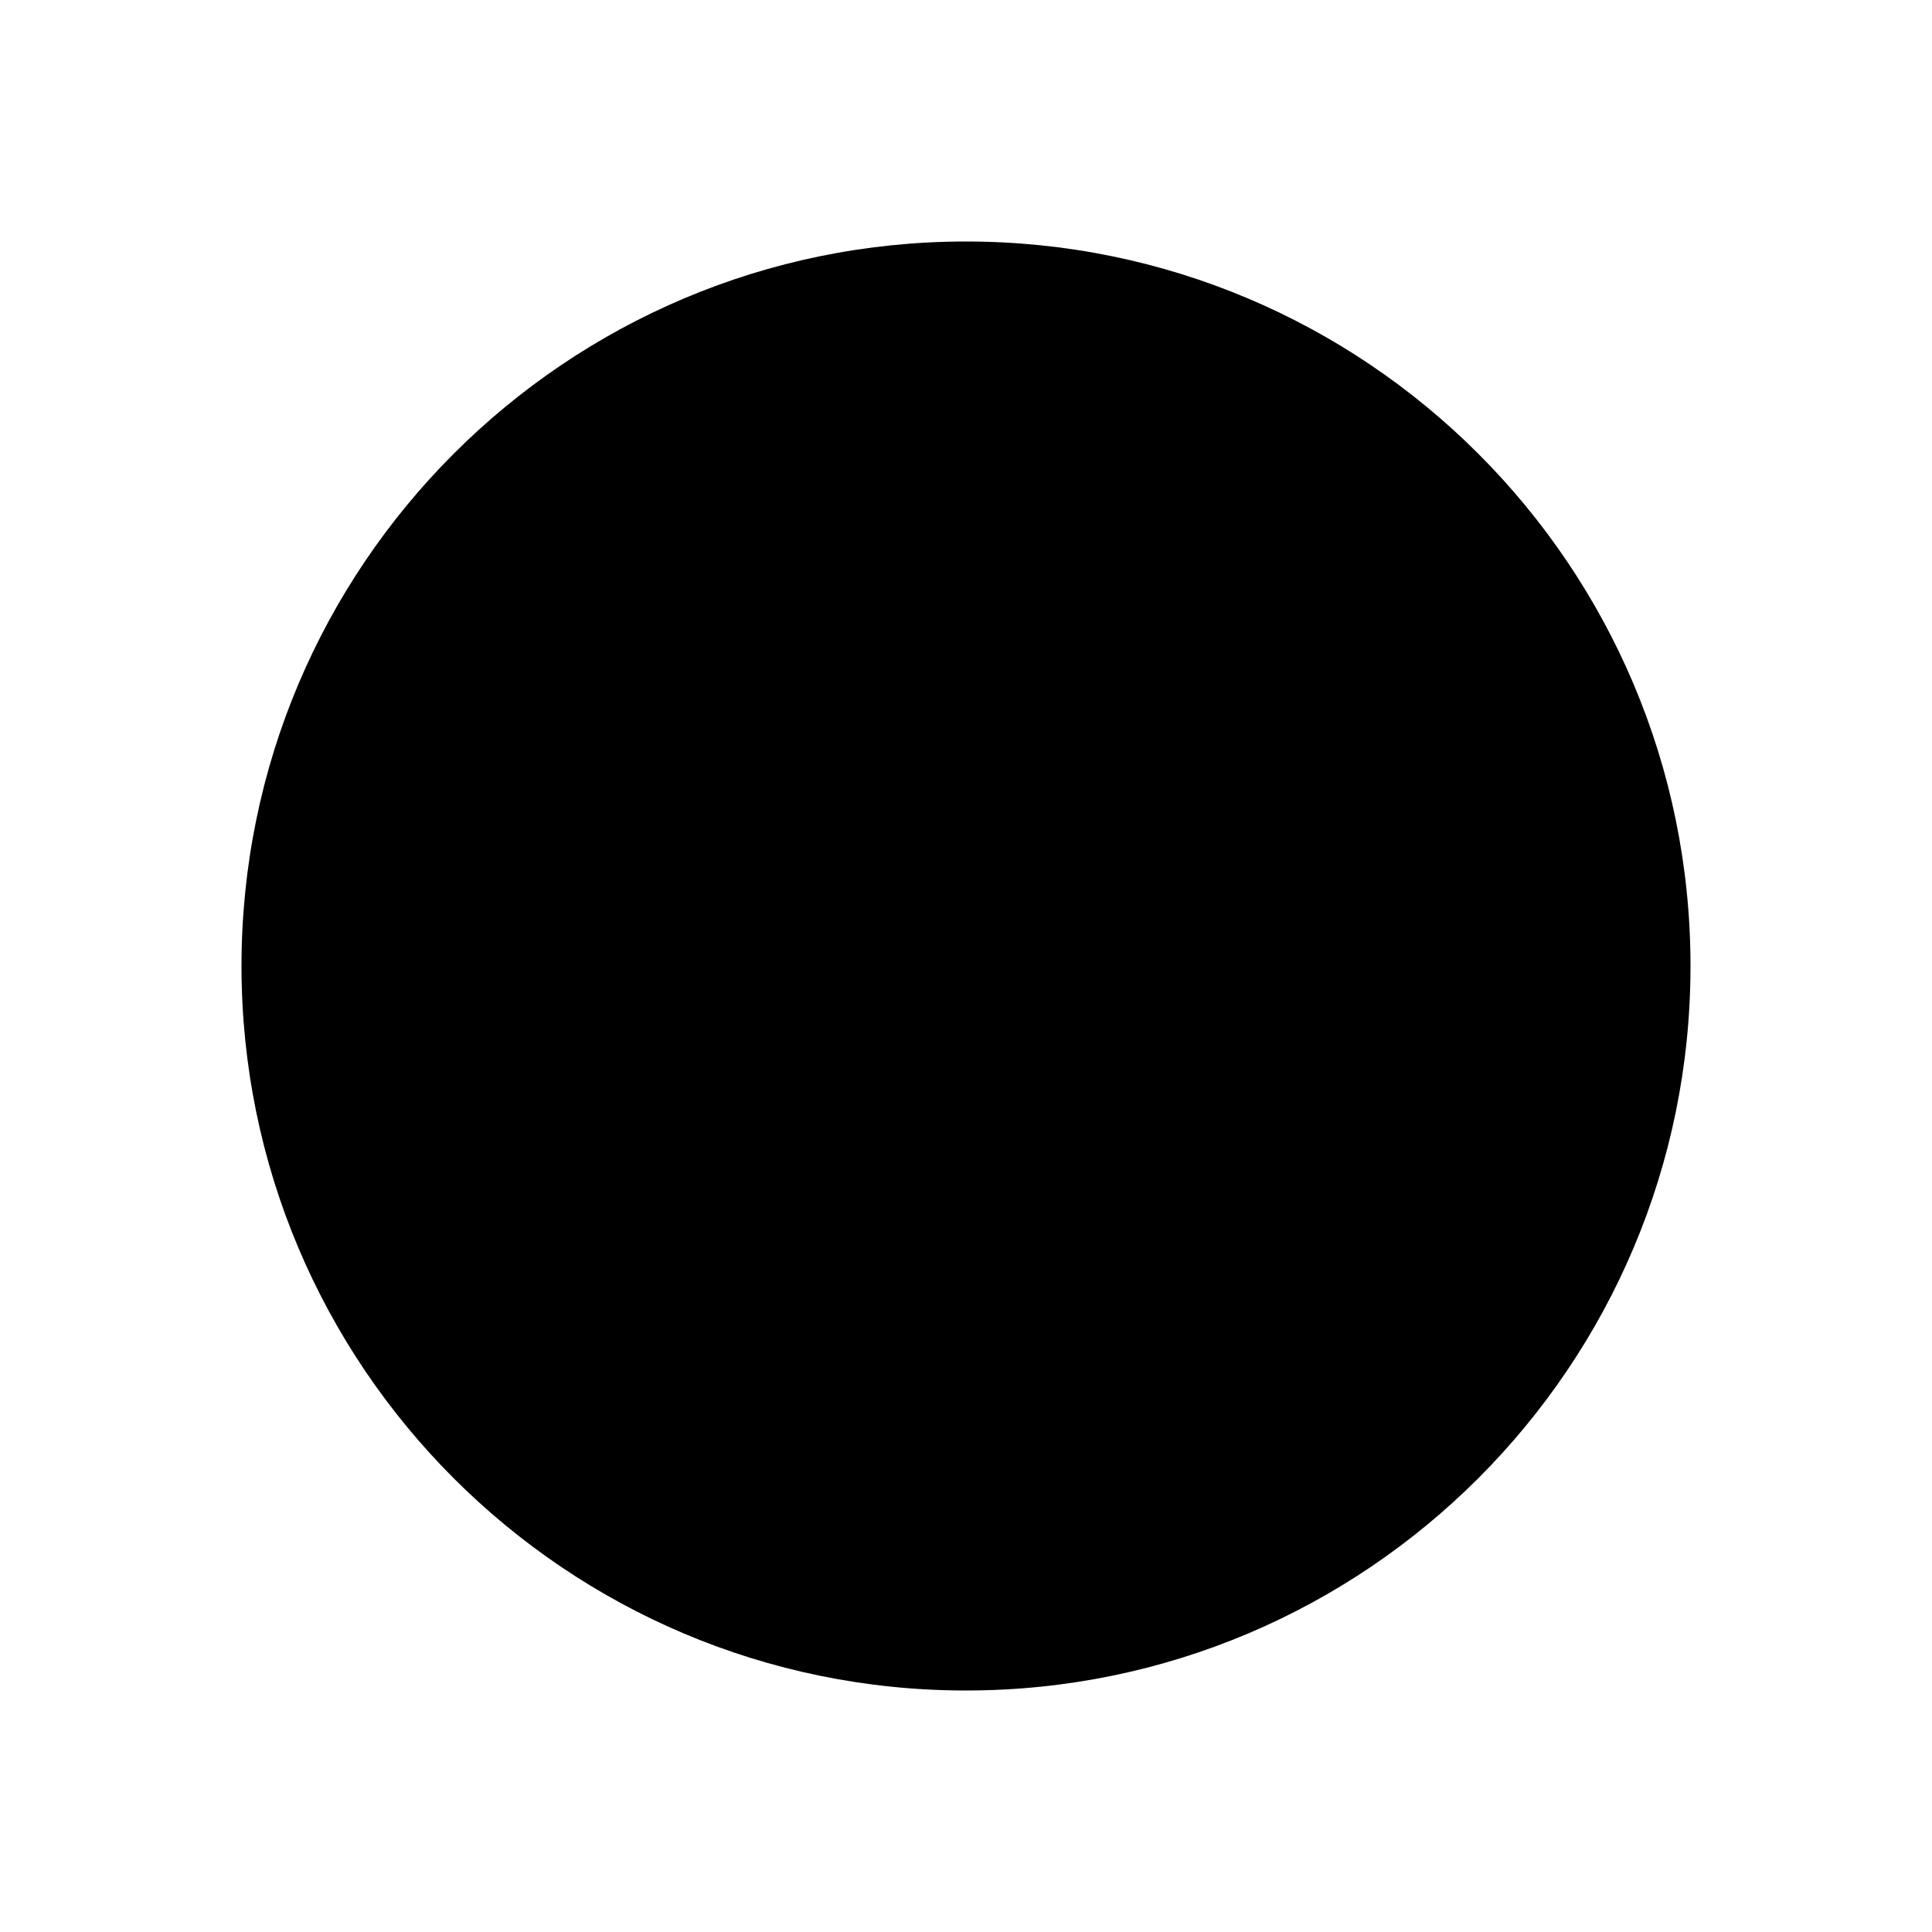
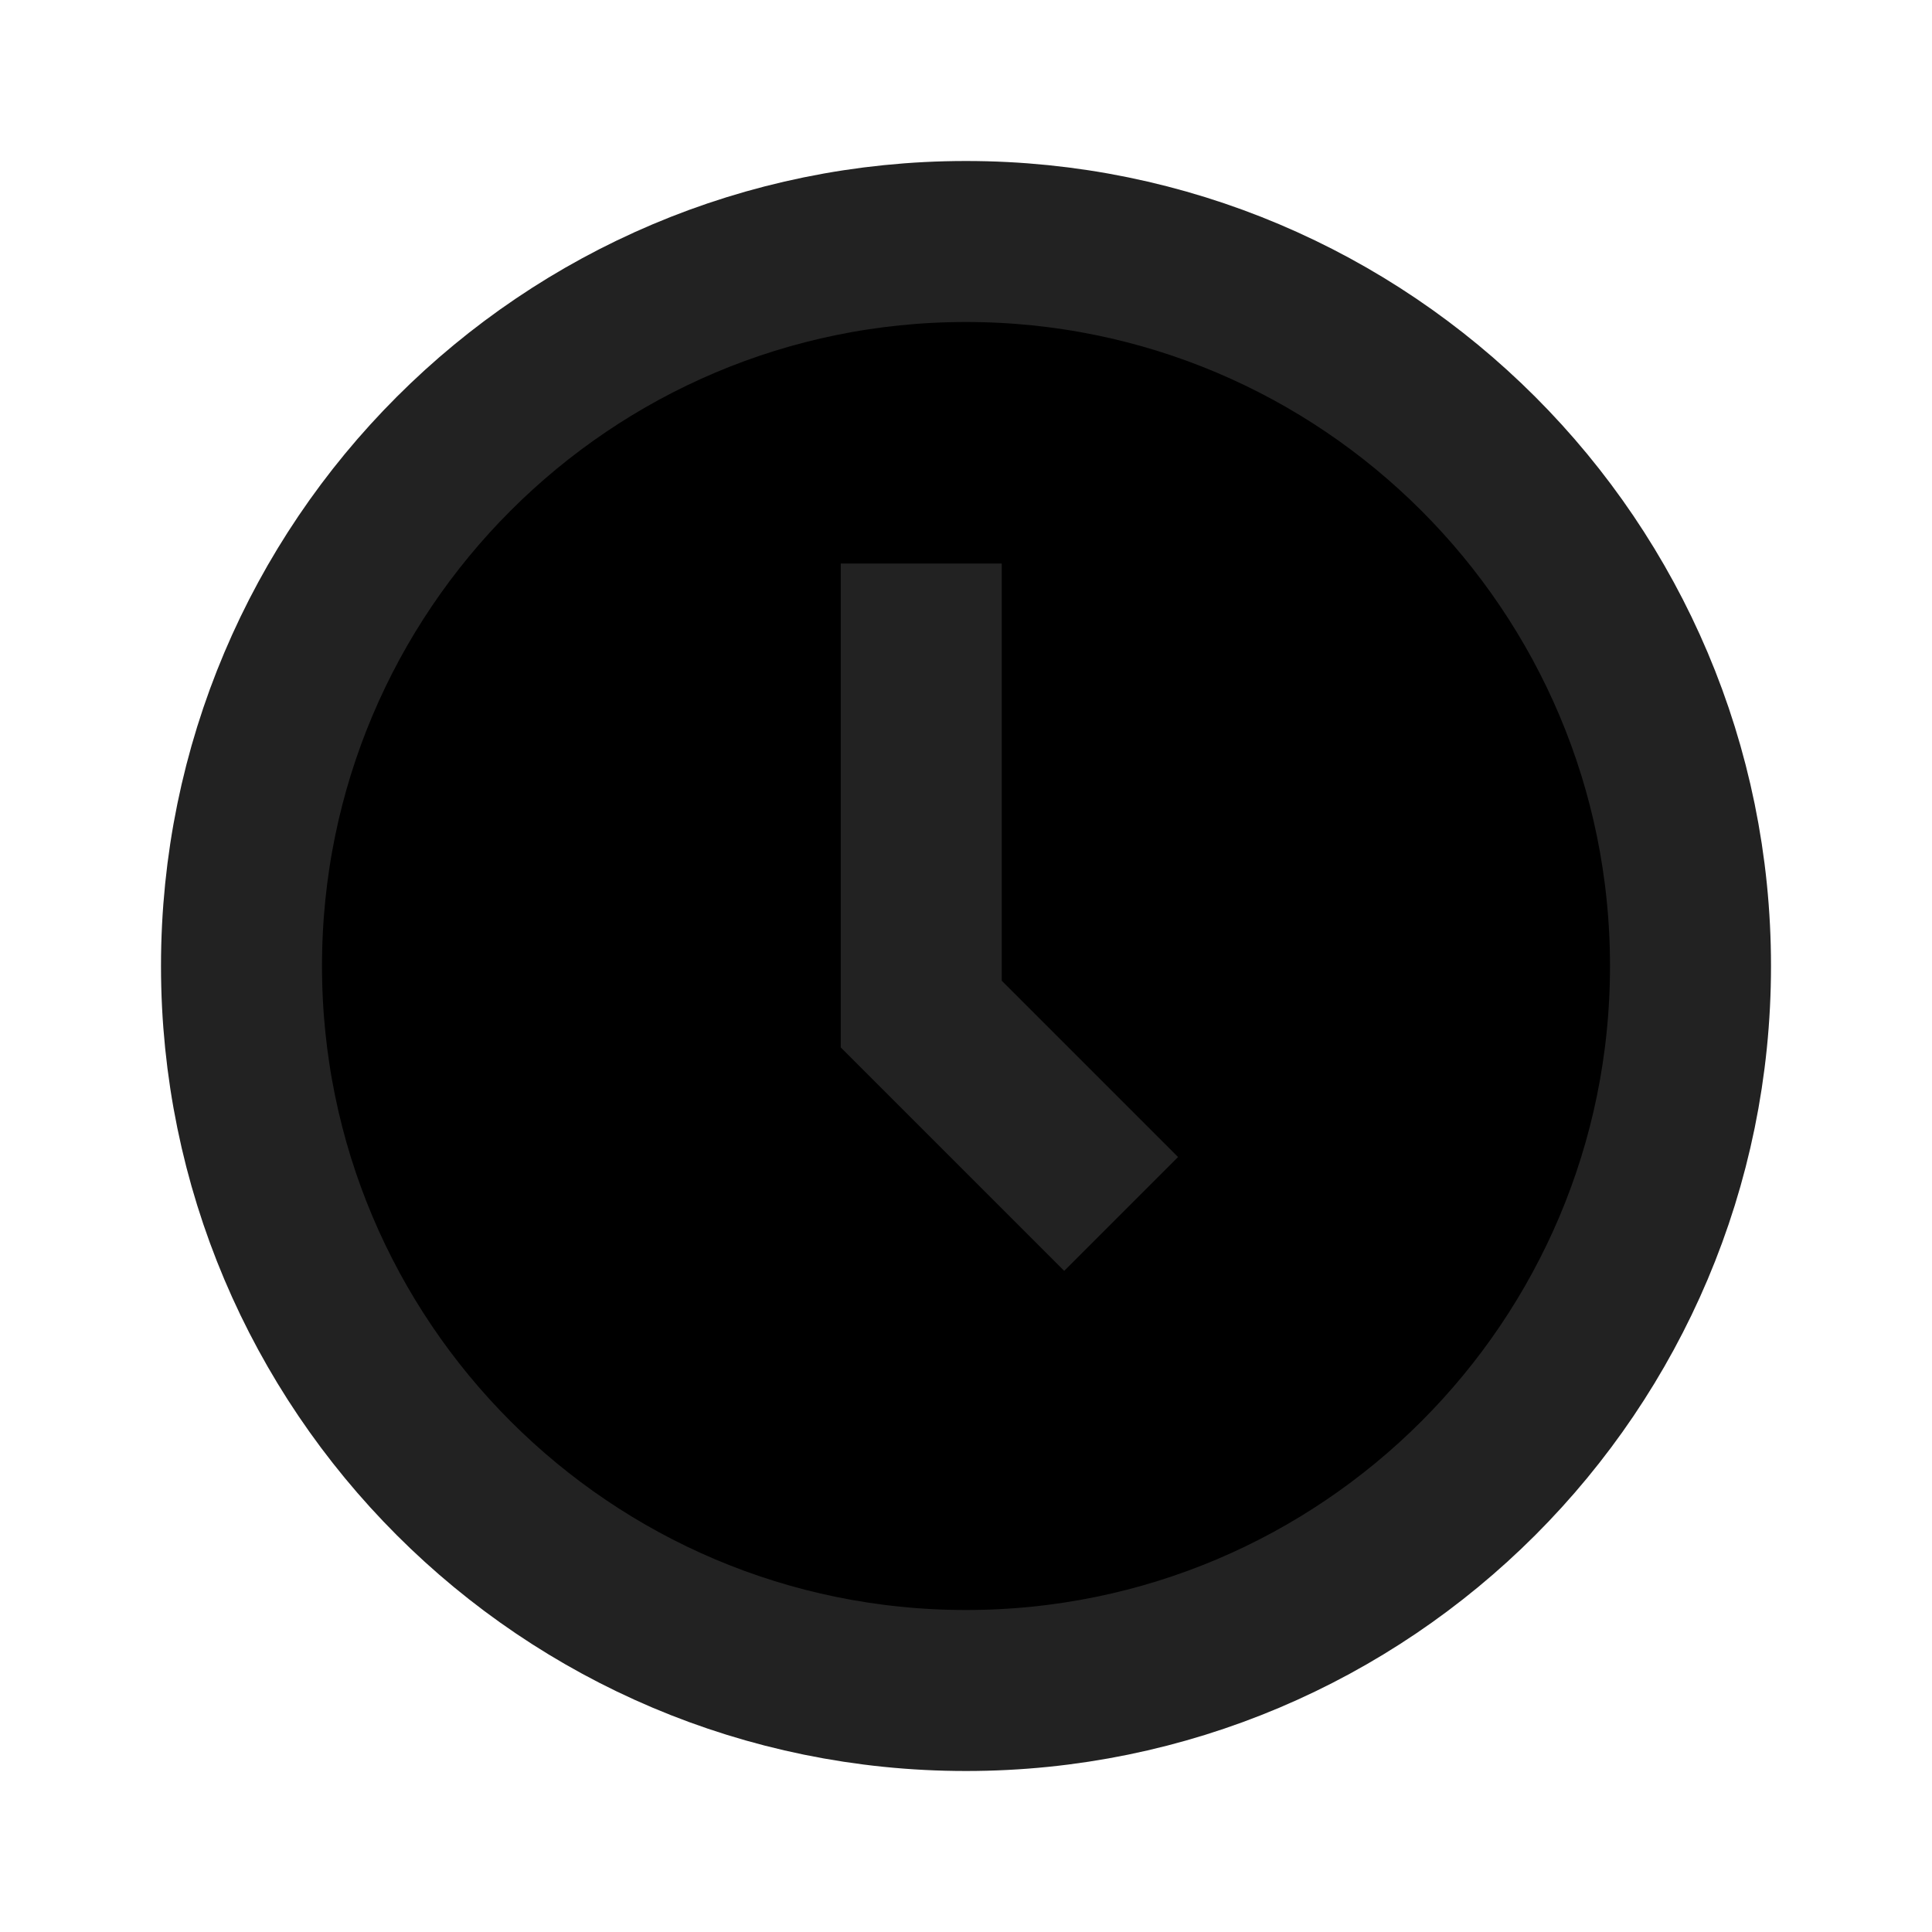
<svg xmlns="http://www.w3.org/2000/svg" width="24" height="24" viewBox="0 0 24 24">
-   <path stroke-width="2" d="M12 21c4.97 0 9-4.03 9-9s-4.03-9-9-9-9 4.03-9 9 4.03 9 9 9z" />
-   <path stroke-width="2" d="M11.444 7v5.597l2.483 2.483" />
+   <path stroke="#222" stroke-width="2" d="M12 21c4.97 0 9-4.03 9-9s-4.03-9-9-9-9 4.03-9 9 4.03 9 9 9z" />
+   <path stroke="#222" stroke-width="2" d="M11.444 7v5.597l2.483 2.483" />
</svg>
